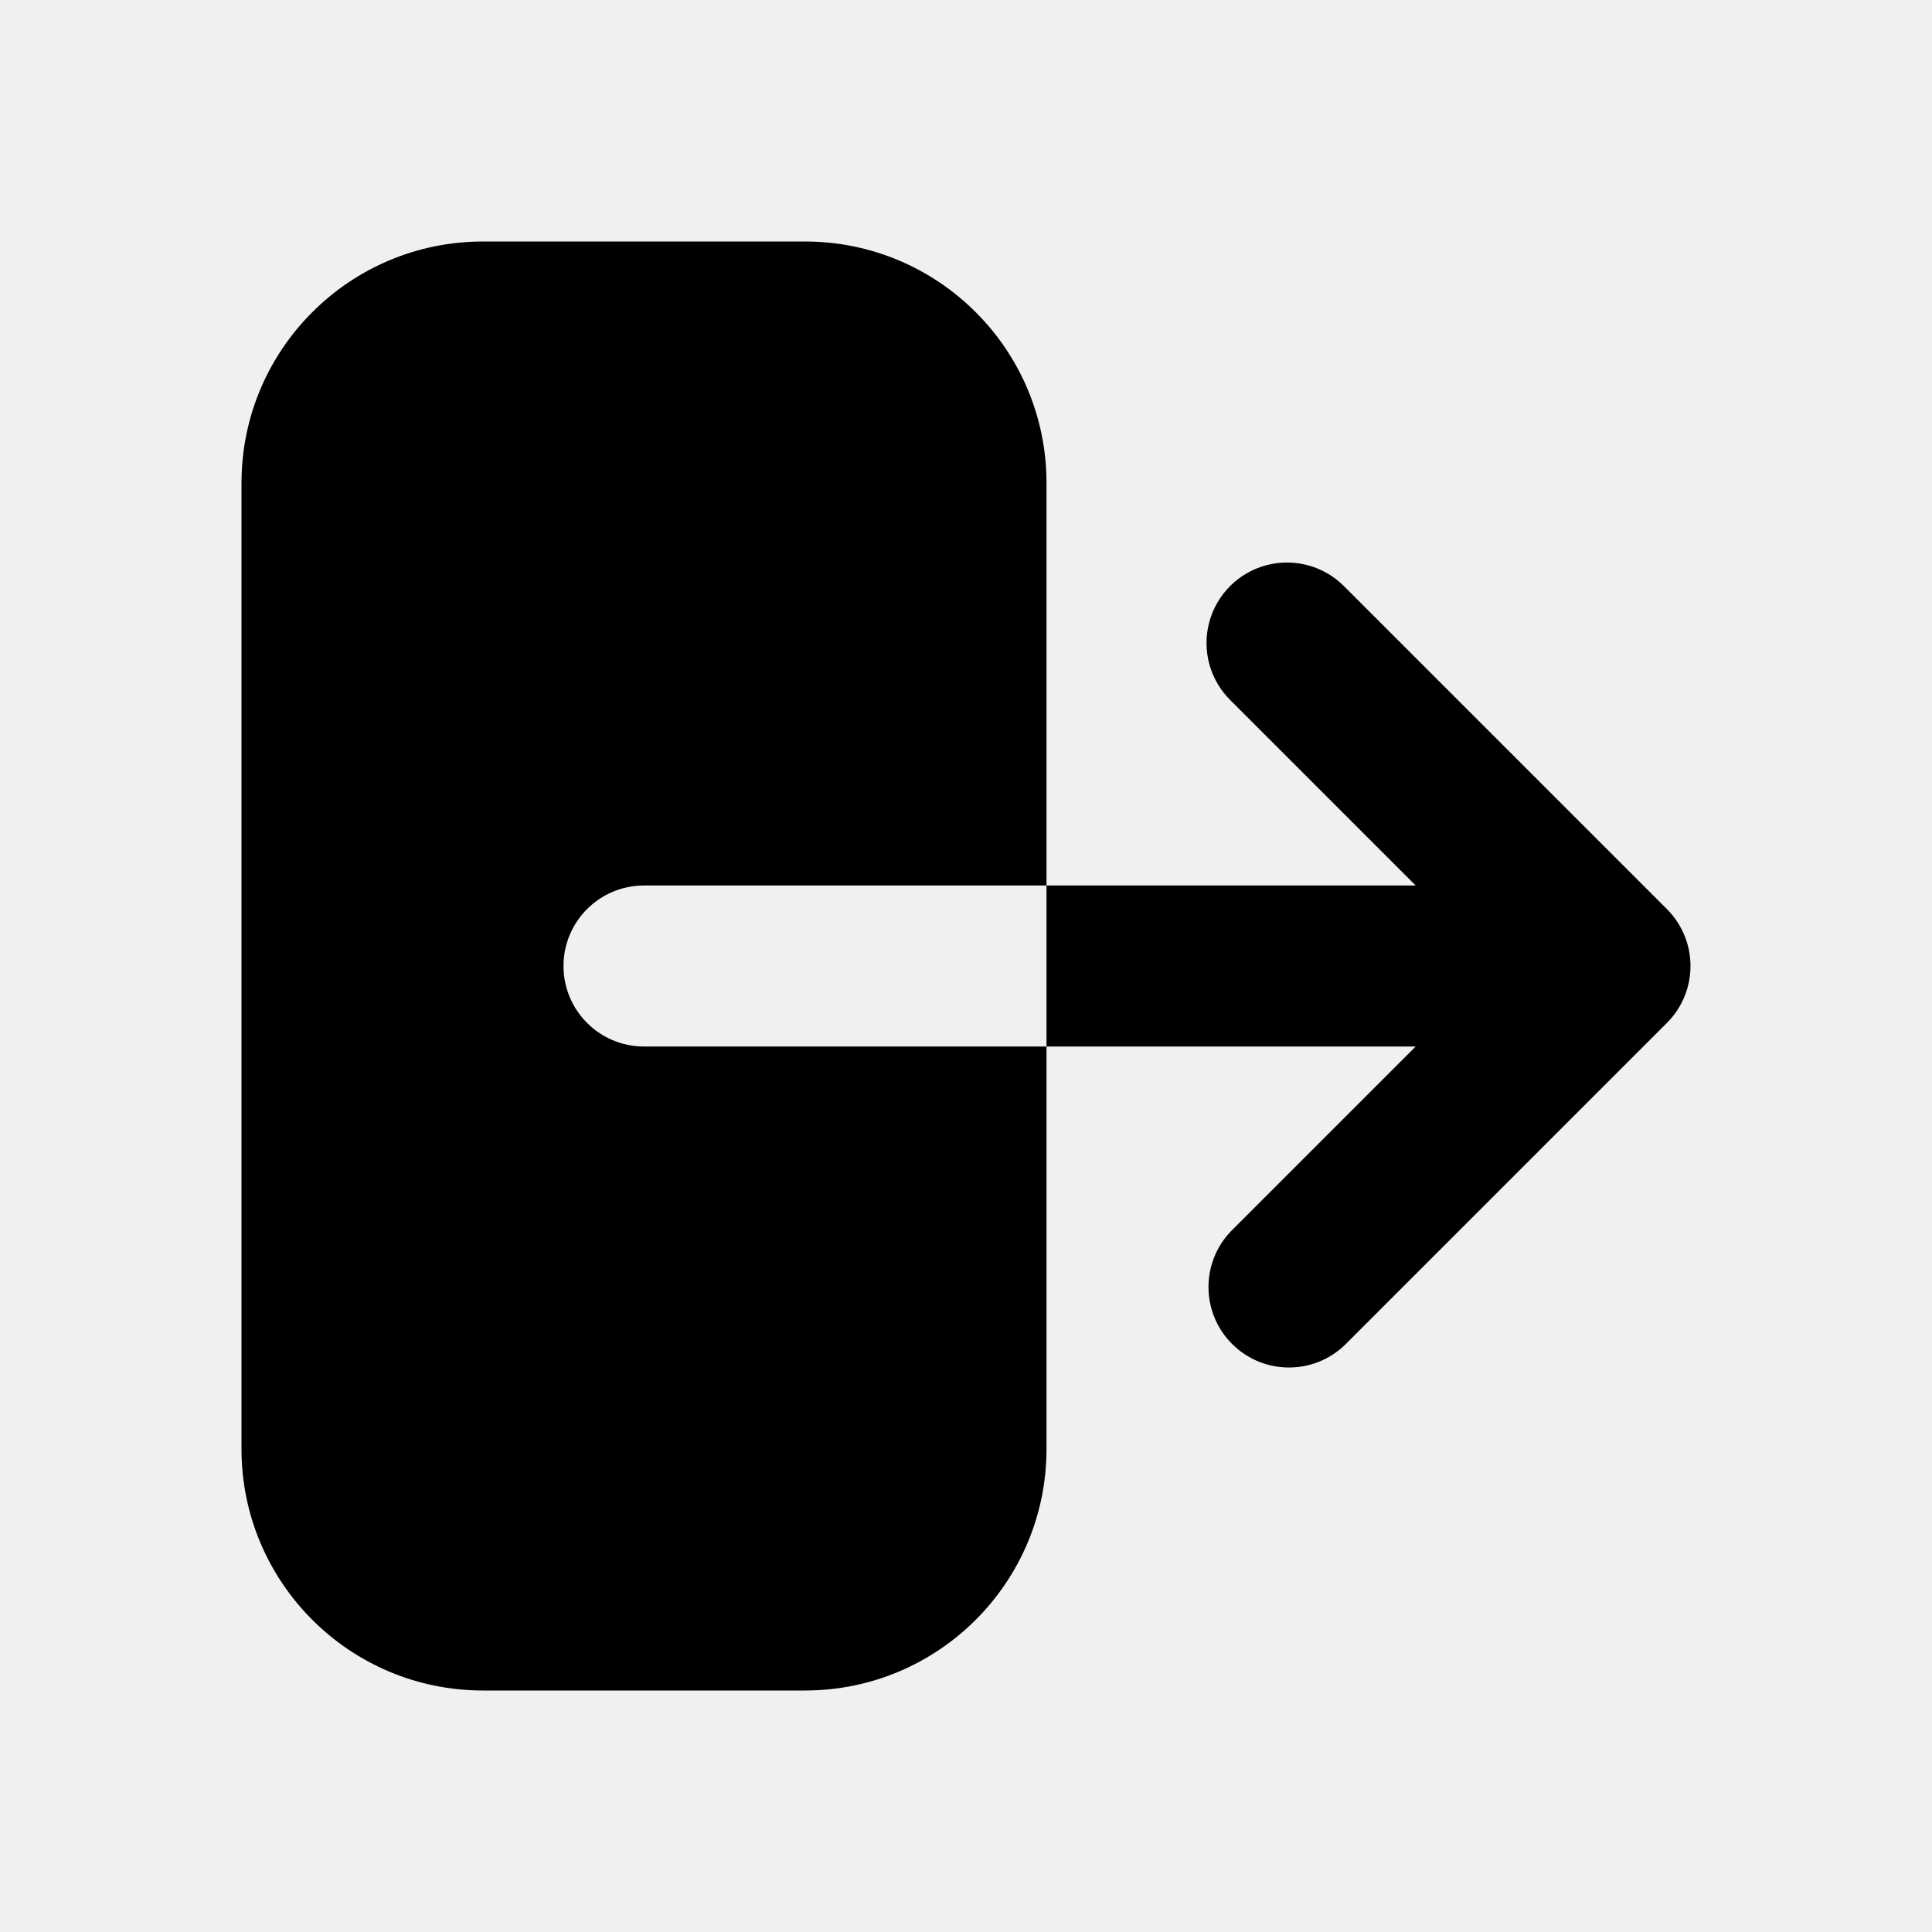
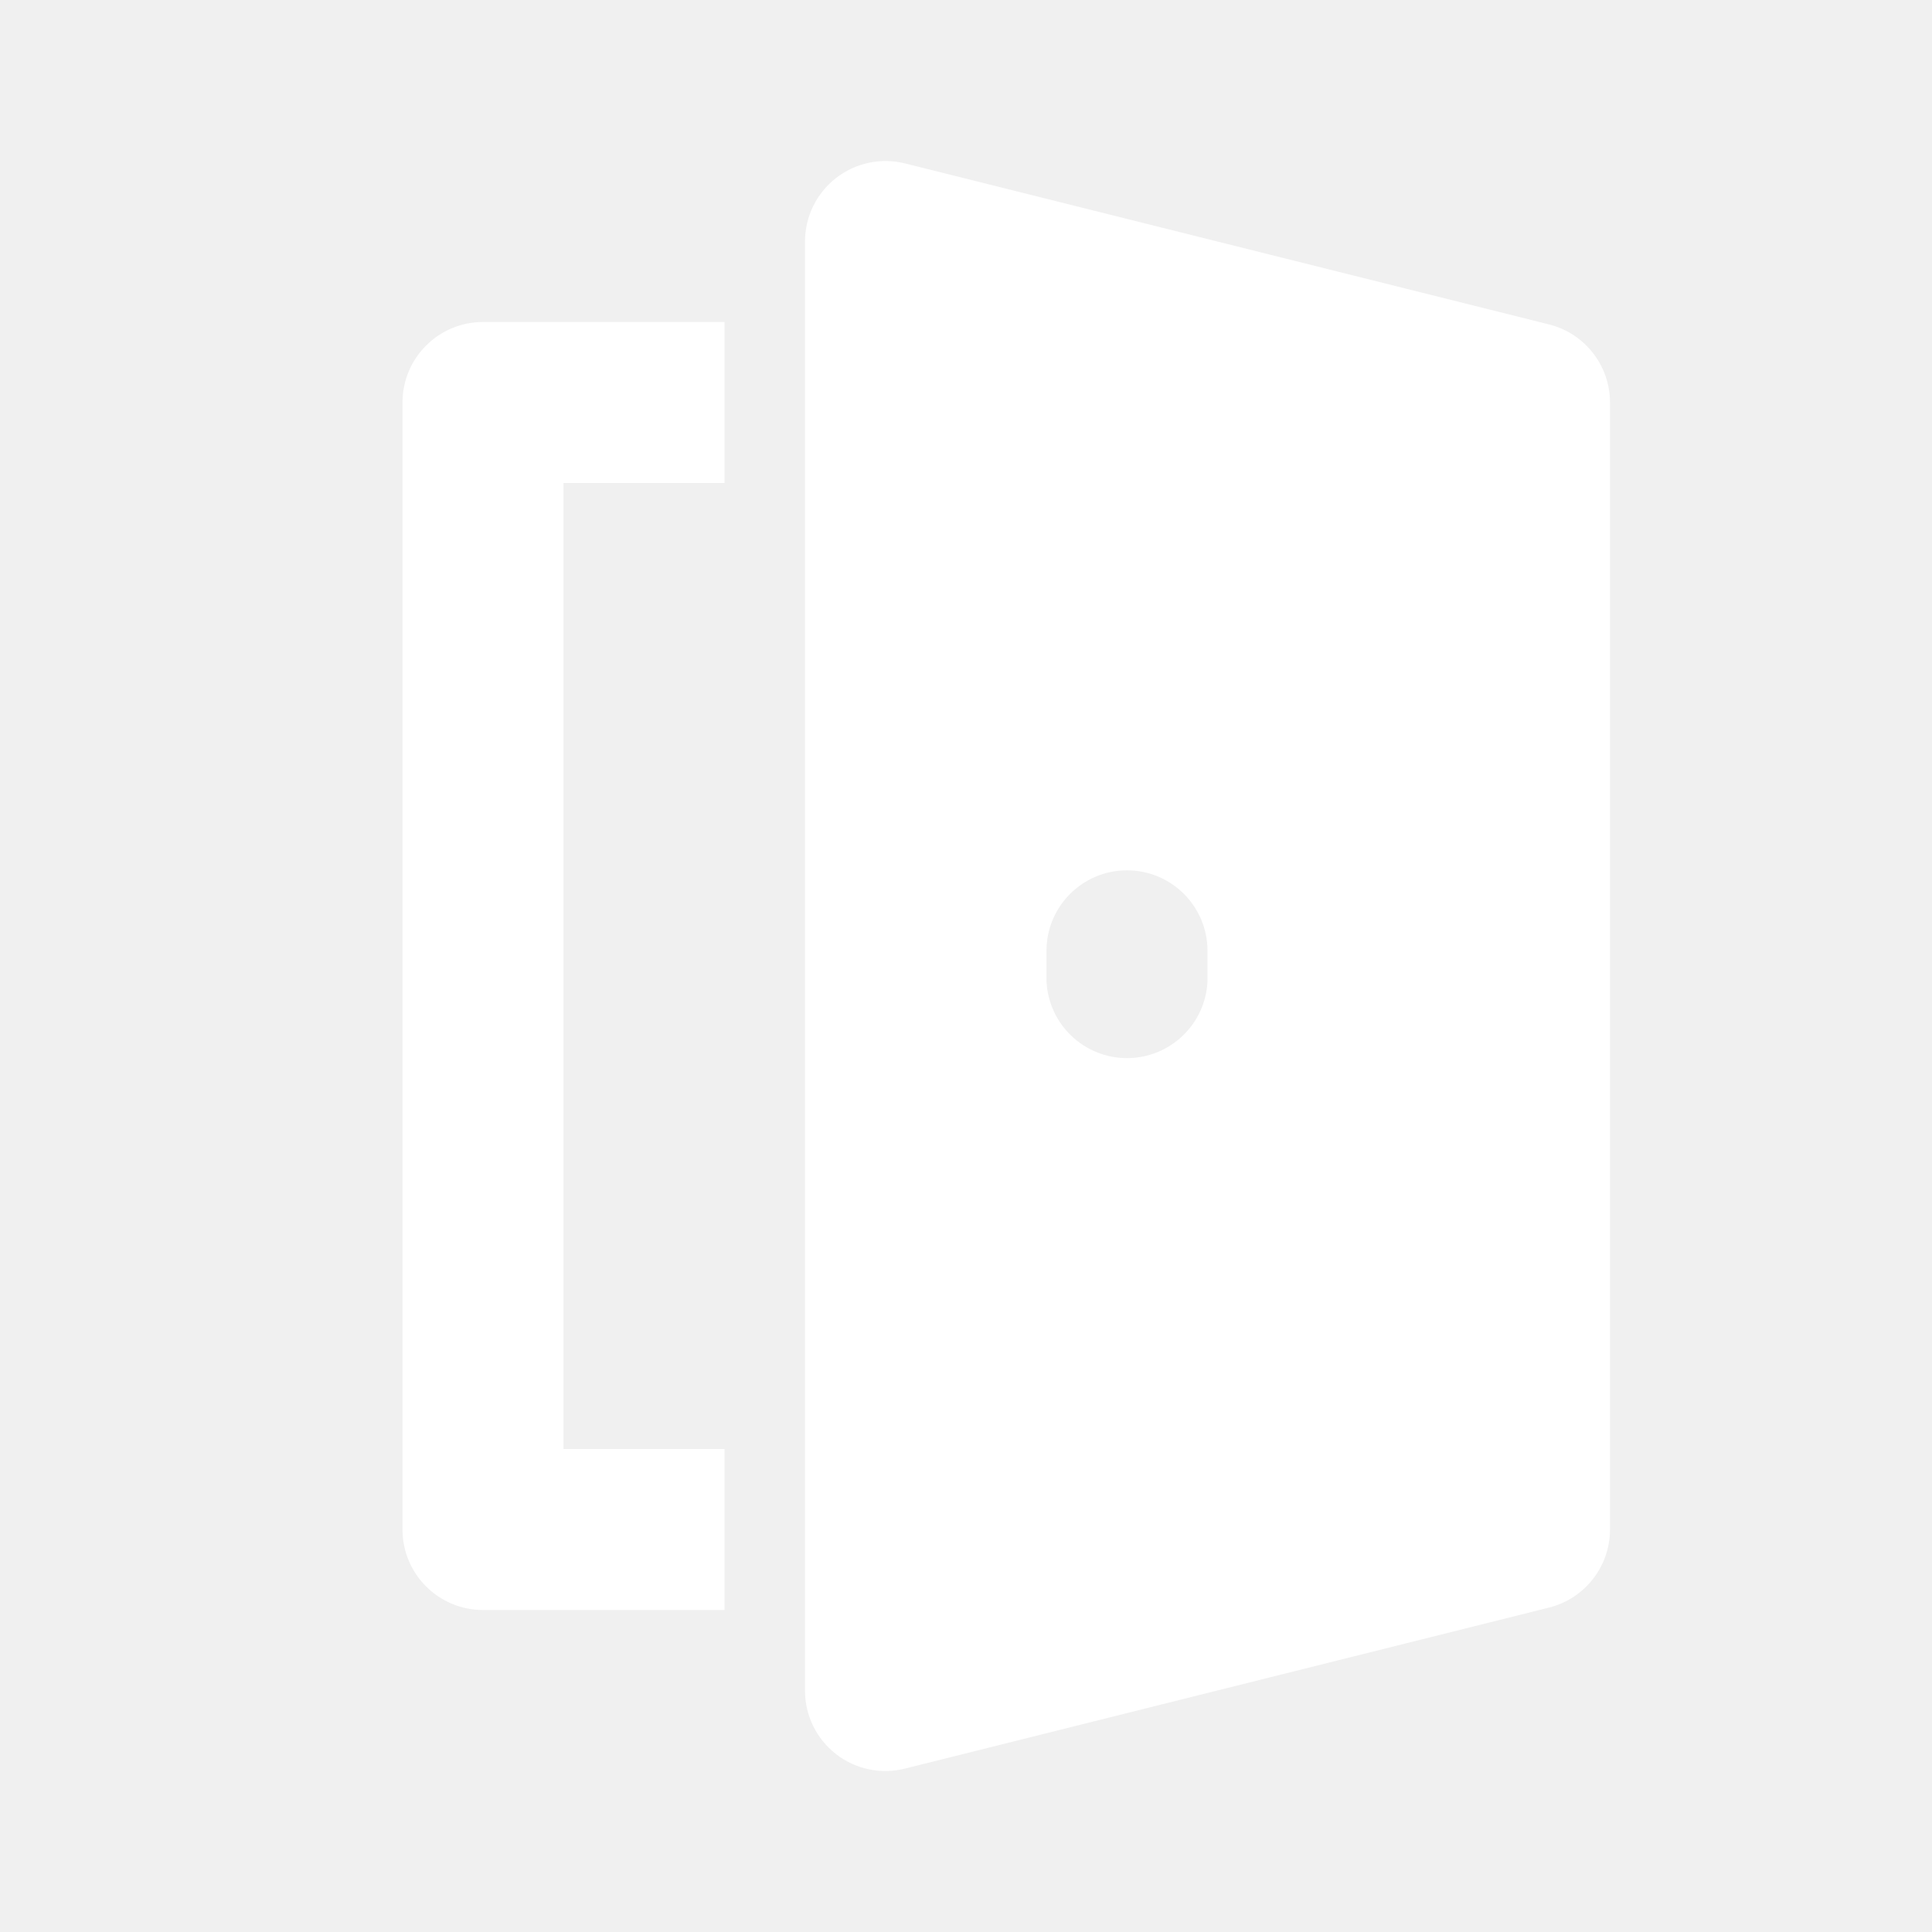
- <svg xmlns="http://www.w3.org/2000/svg" aria-hidden="true" role="img" class="iconify iconify--majesticons" width="32" height="32" preserveAspectRatio="xMidYMid meet" viewBox="0 0 24 24">
-   <g fill="none">
-     <path fill-rule="evenodd" clip-rule="evenodd" d="M6 3a3 3 0 0 0-3 3v12a3 3 0 0 0 3 3h4a3 3 0 0 0 3-3v-5h4.586l-2.293 2.293a1 1 0 0 0 1.414 1.414l4-4a1 1 0 0 0 0-1.414l-4-4a1 1 0 1 0-1.414 1.414L17.586 11H13V6a3 3 0 0 0-3-3H6zm7 8H8a1 1 0 1 0 0 2h5v-2z" fill="currentColor" />
-   </g>
+ <svg xmlns="http://www.w3.org/2000/svg" aria-hidden="true" role="img" class="iconify iconify--bx" width="32" height="32" preserveAspectRatio="xMidYMid meet" viewBox="0 0 24 24">
+   <path d="M5 5v14a1 1 0 0 0 1 1h3v-2H7V6h2V4H6a1 1 0 0 0-1 1zm14.242-.97l-8-2A1 1 0 0 0 10 3v18a.998.998 0 0 0 1.242.97l8-2A1 1 0 0 0 20 19V5a1 1 0 0 0-.758-.97zM15 12.188a1.001 1.001 0 0 1-2 0v-.377a1 1 0 1 1 2 .001v.376z" fill="#fff" />
</svg>
